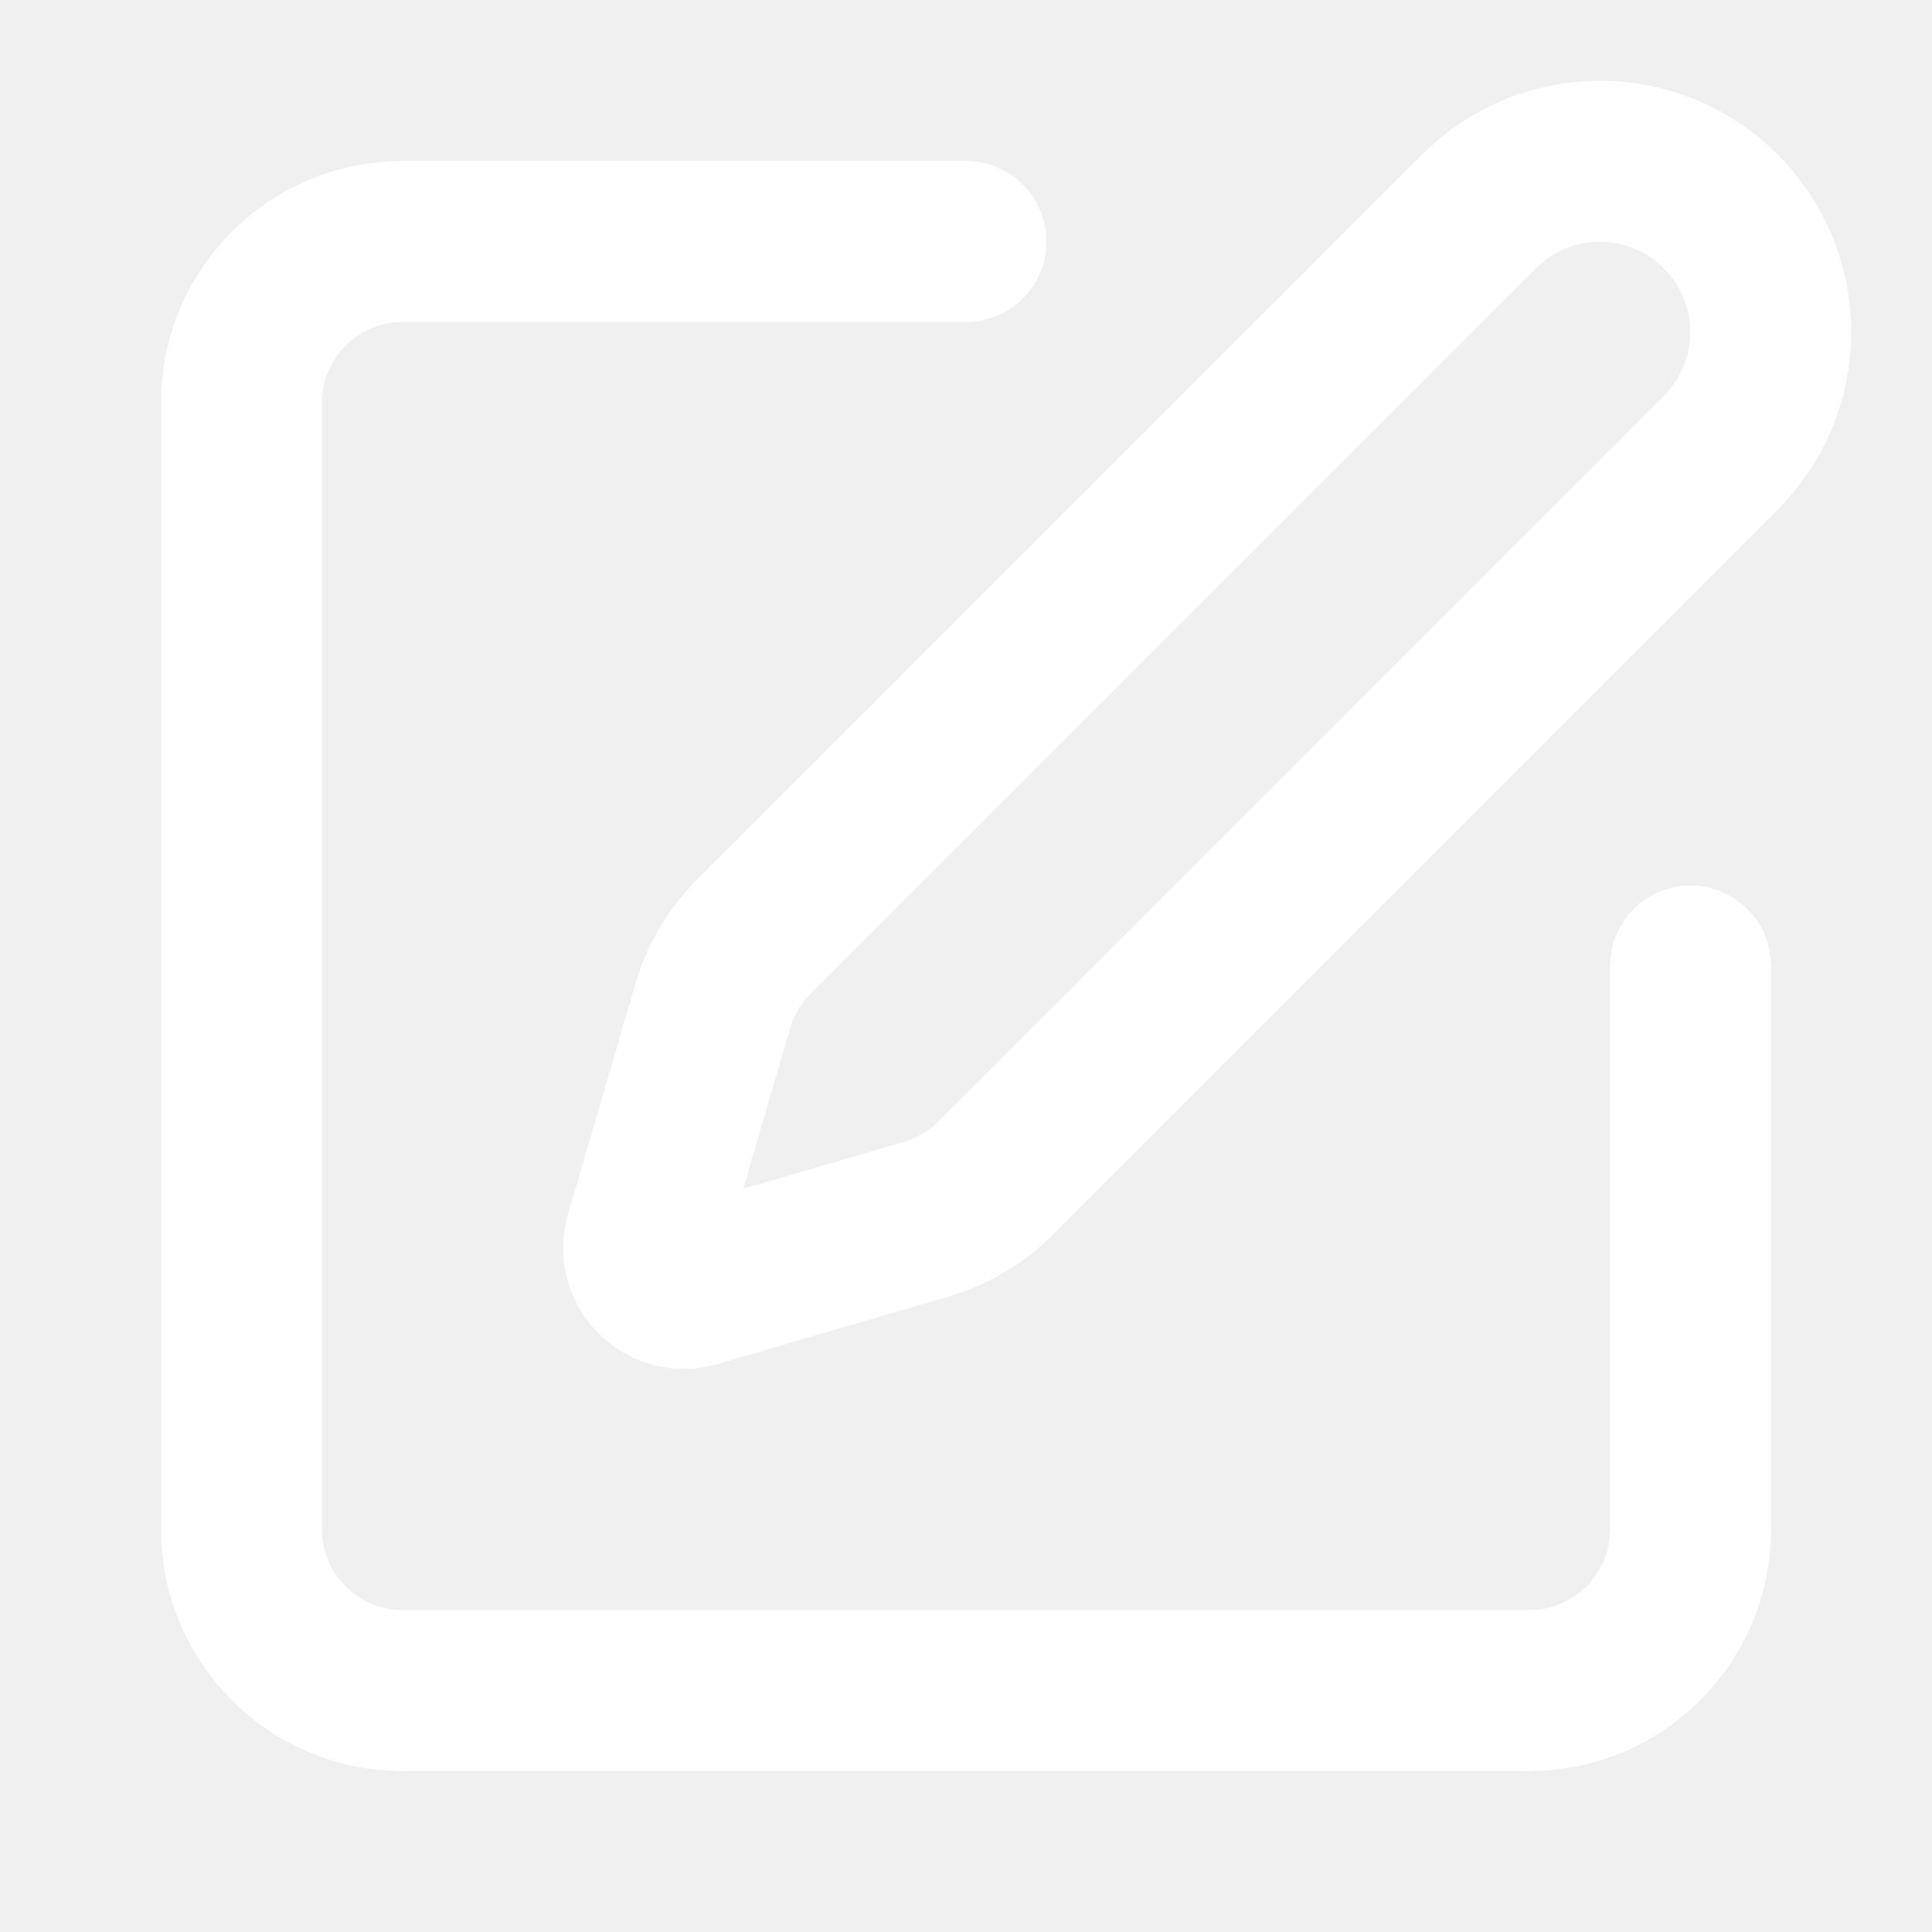
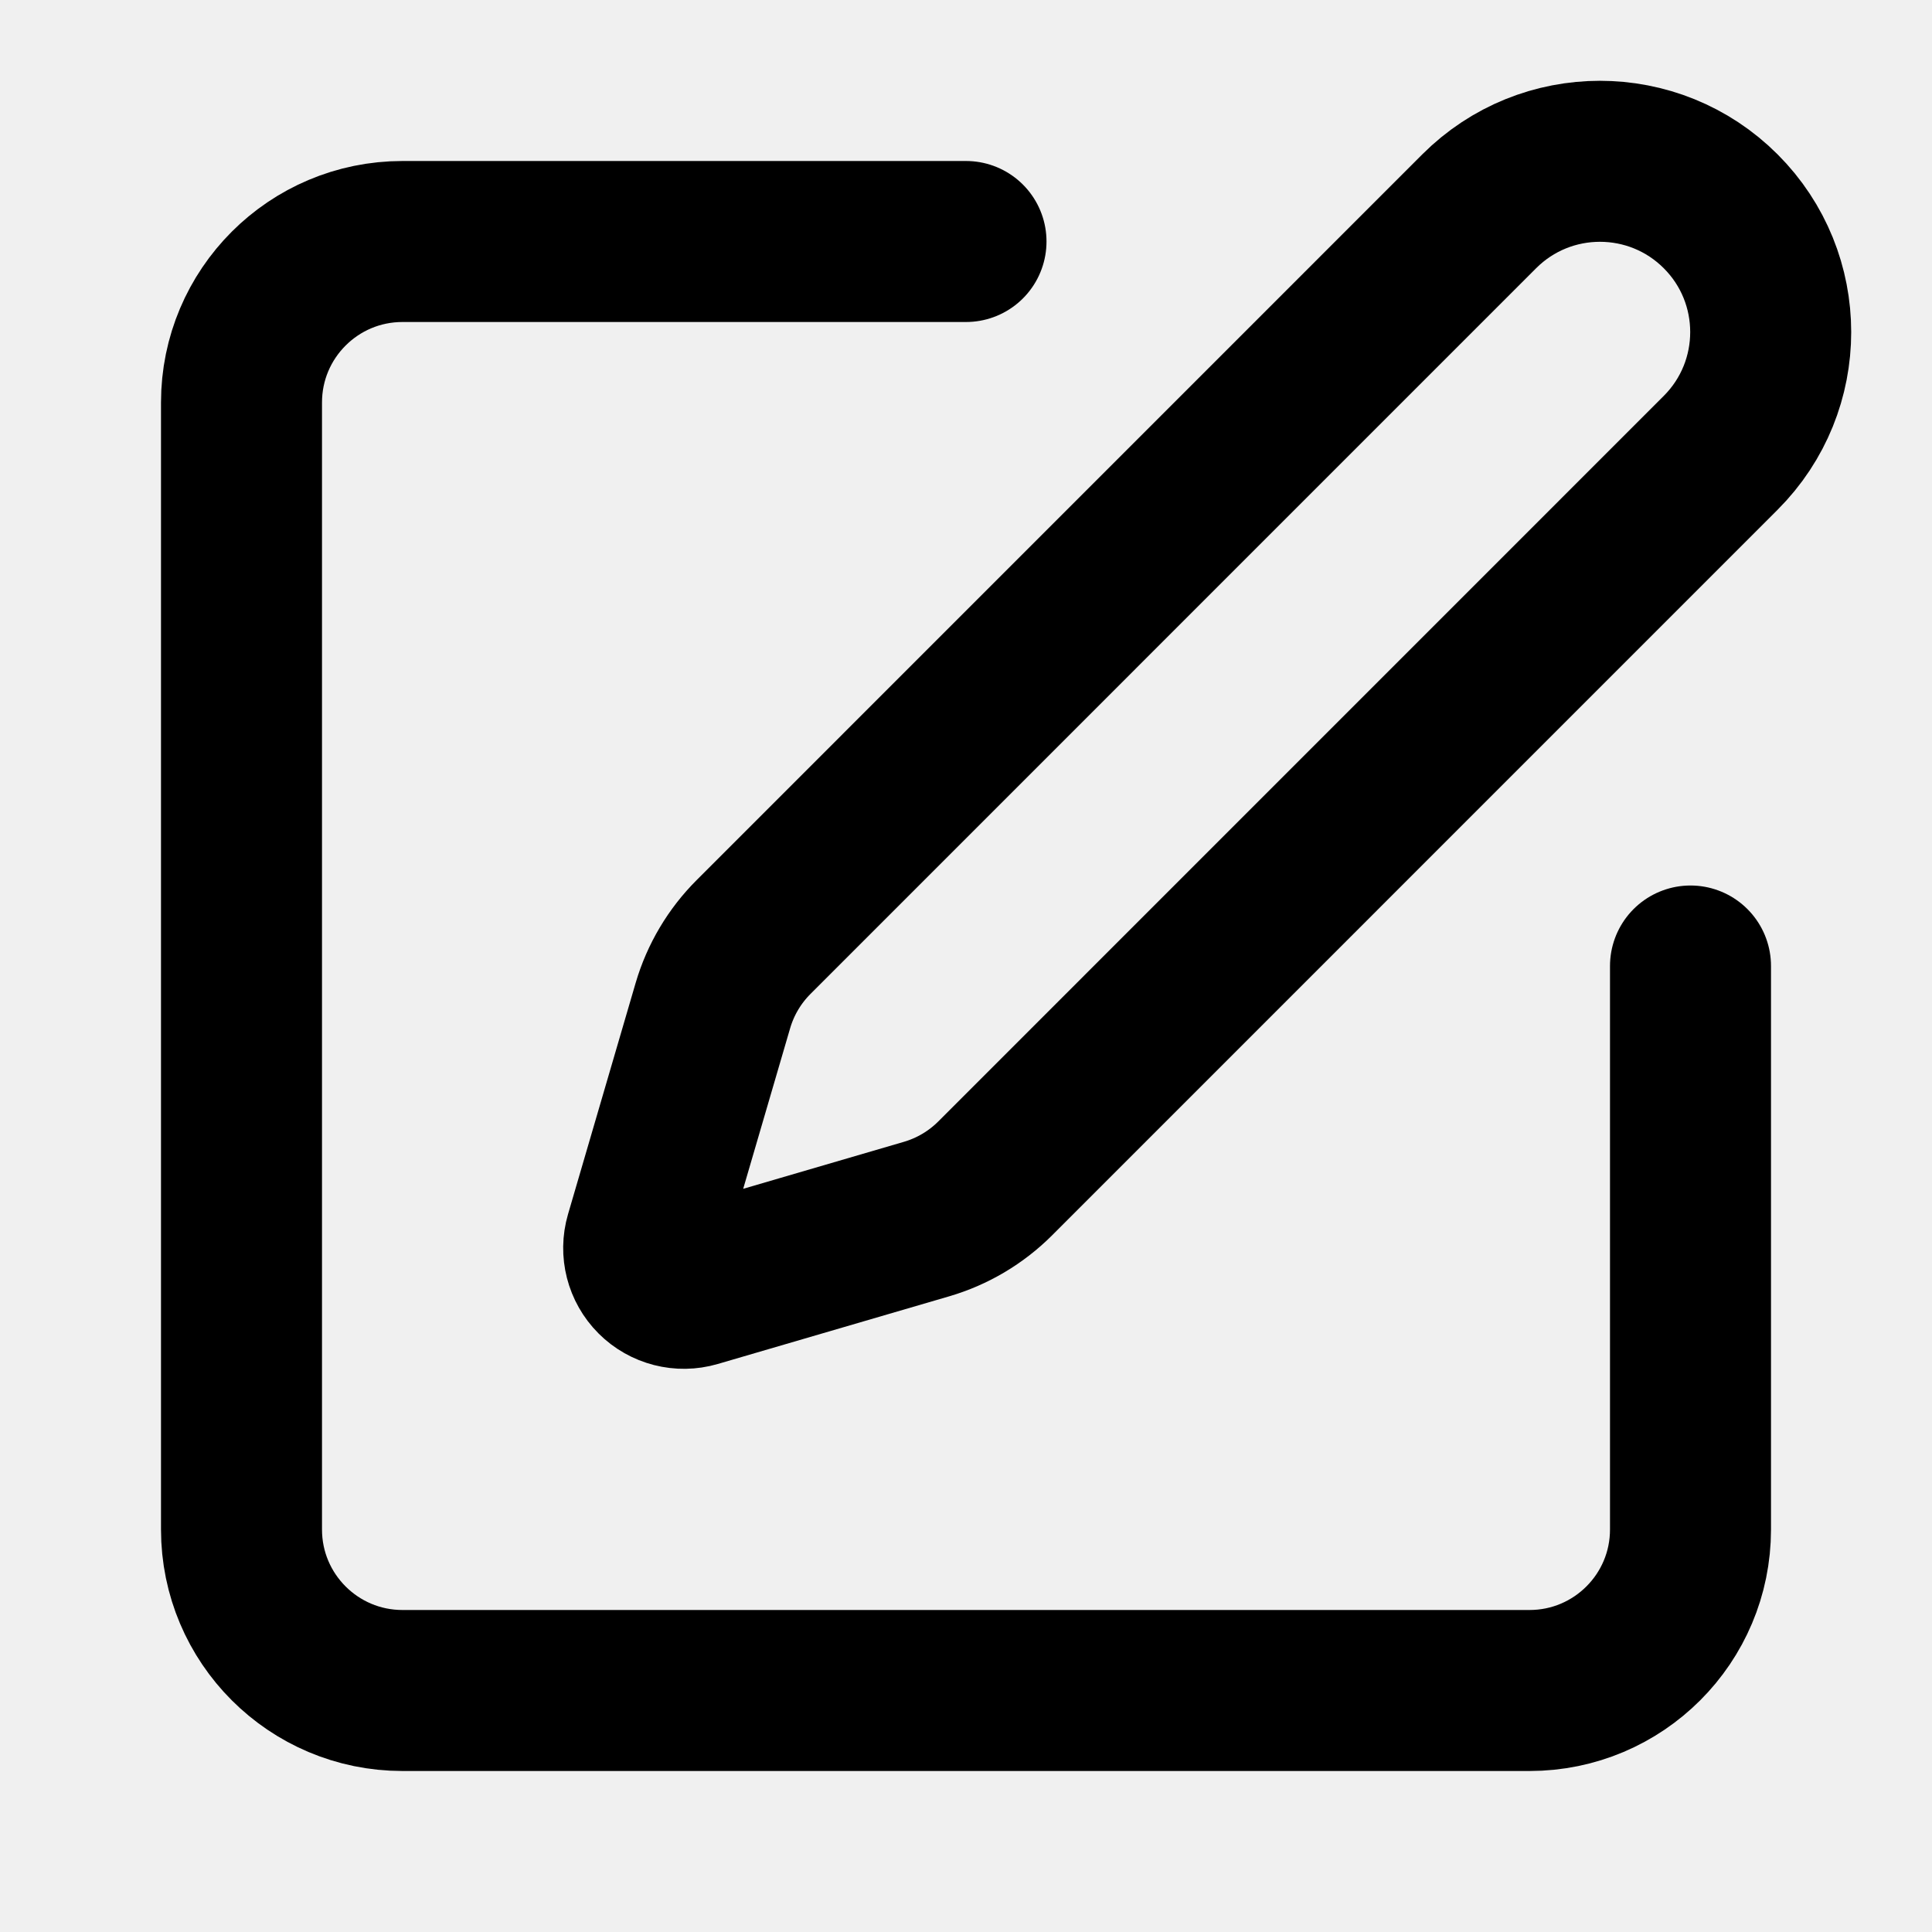
- <svg xmlns="http://www.w3.org/2000/svg" width="24" height="24" viewBox="0 0 24 24" fill="none" stroke="#ffffff" stroke-width="2" stroke-linecap="round" stroke-linejoin="round" class="lucide lucide-square-pen-icon lucide-square-pen">
+ <svg xmlns="http://www.w3.org/2000/svg" width="24" height="24" viewBox="0 0 24 24" fill="none" stroke="currentColor" stroke-width="2" stroke-linecap="round" stroke-linejoin="round" class="lucide lucide-square-pen-icon lucide-square-pen">
  <path d="M12 3H5a2 2 0 0 0-2 2v14a2 2 0 0 0 2 2h14a2 2 0 0 0 2-2v-7" />
  <path d="M18.375 2.625a1 1 0 0 1 3 3l-9.013 9.014a2 2 0 0 1-.853.505l-2.873.84a.5.5 0 0 1-.62-.62l.84-2.873a2 2 0 0 1 .506-.852z" />
</svg>
